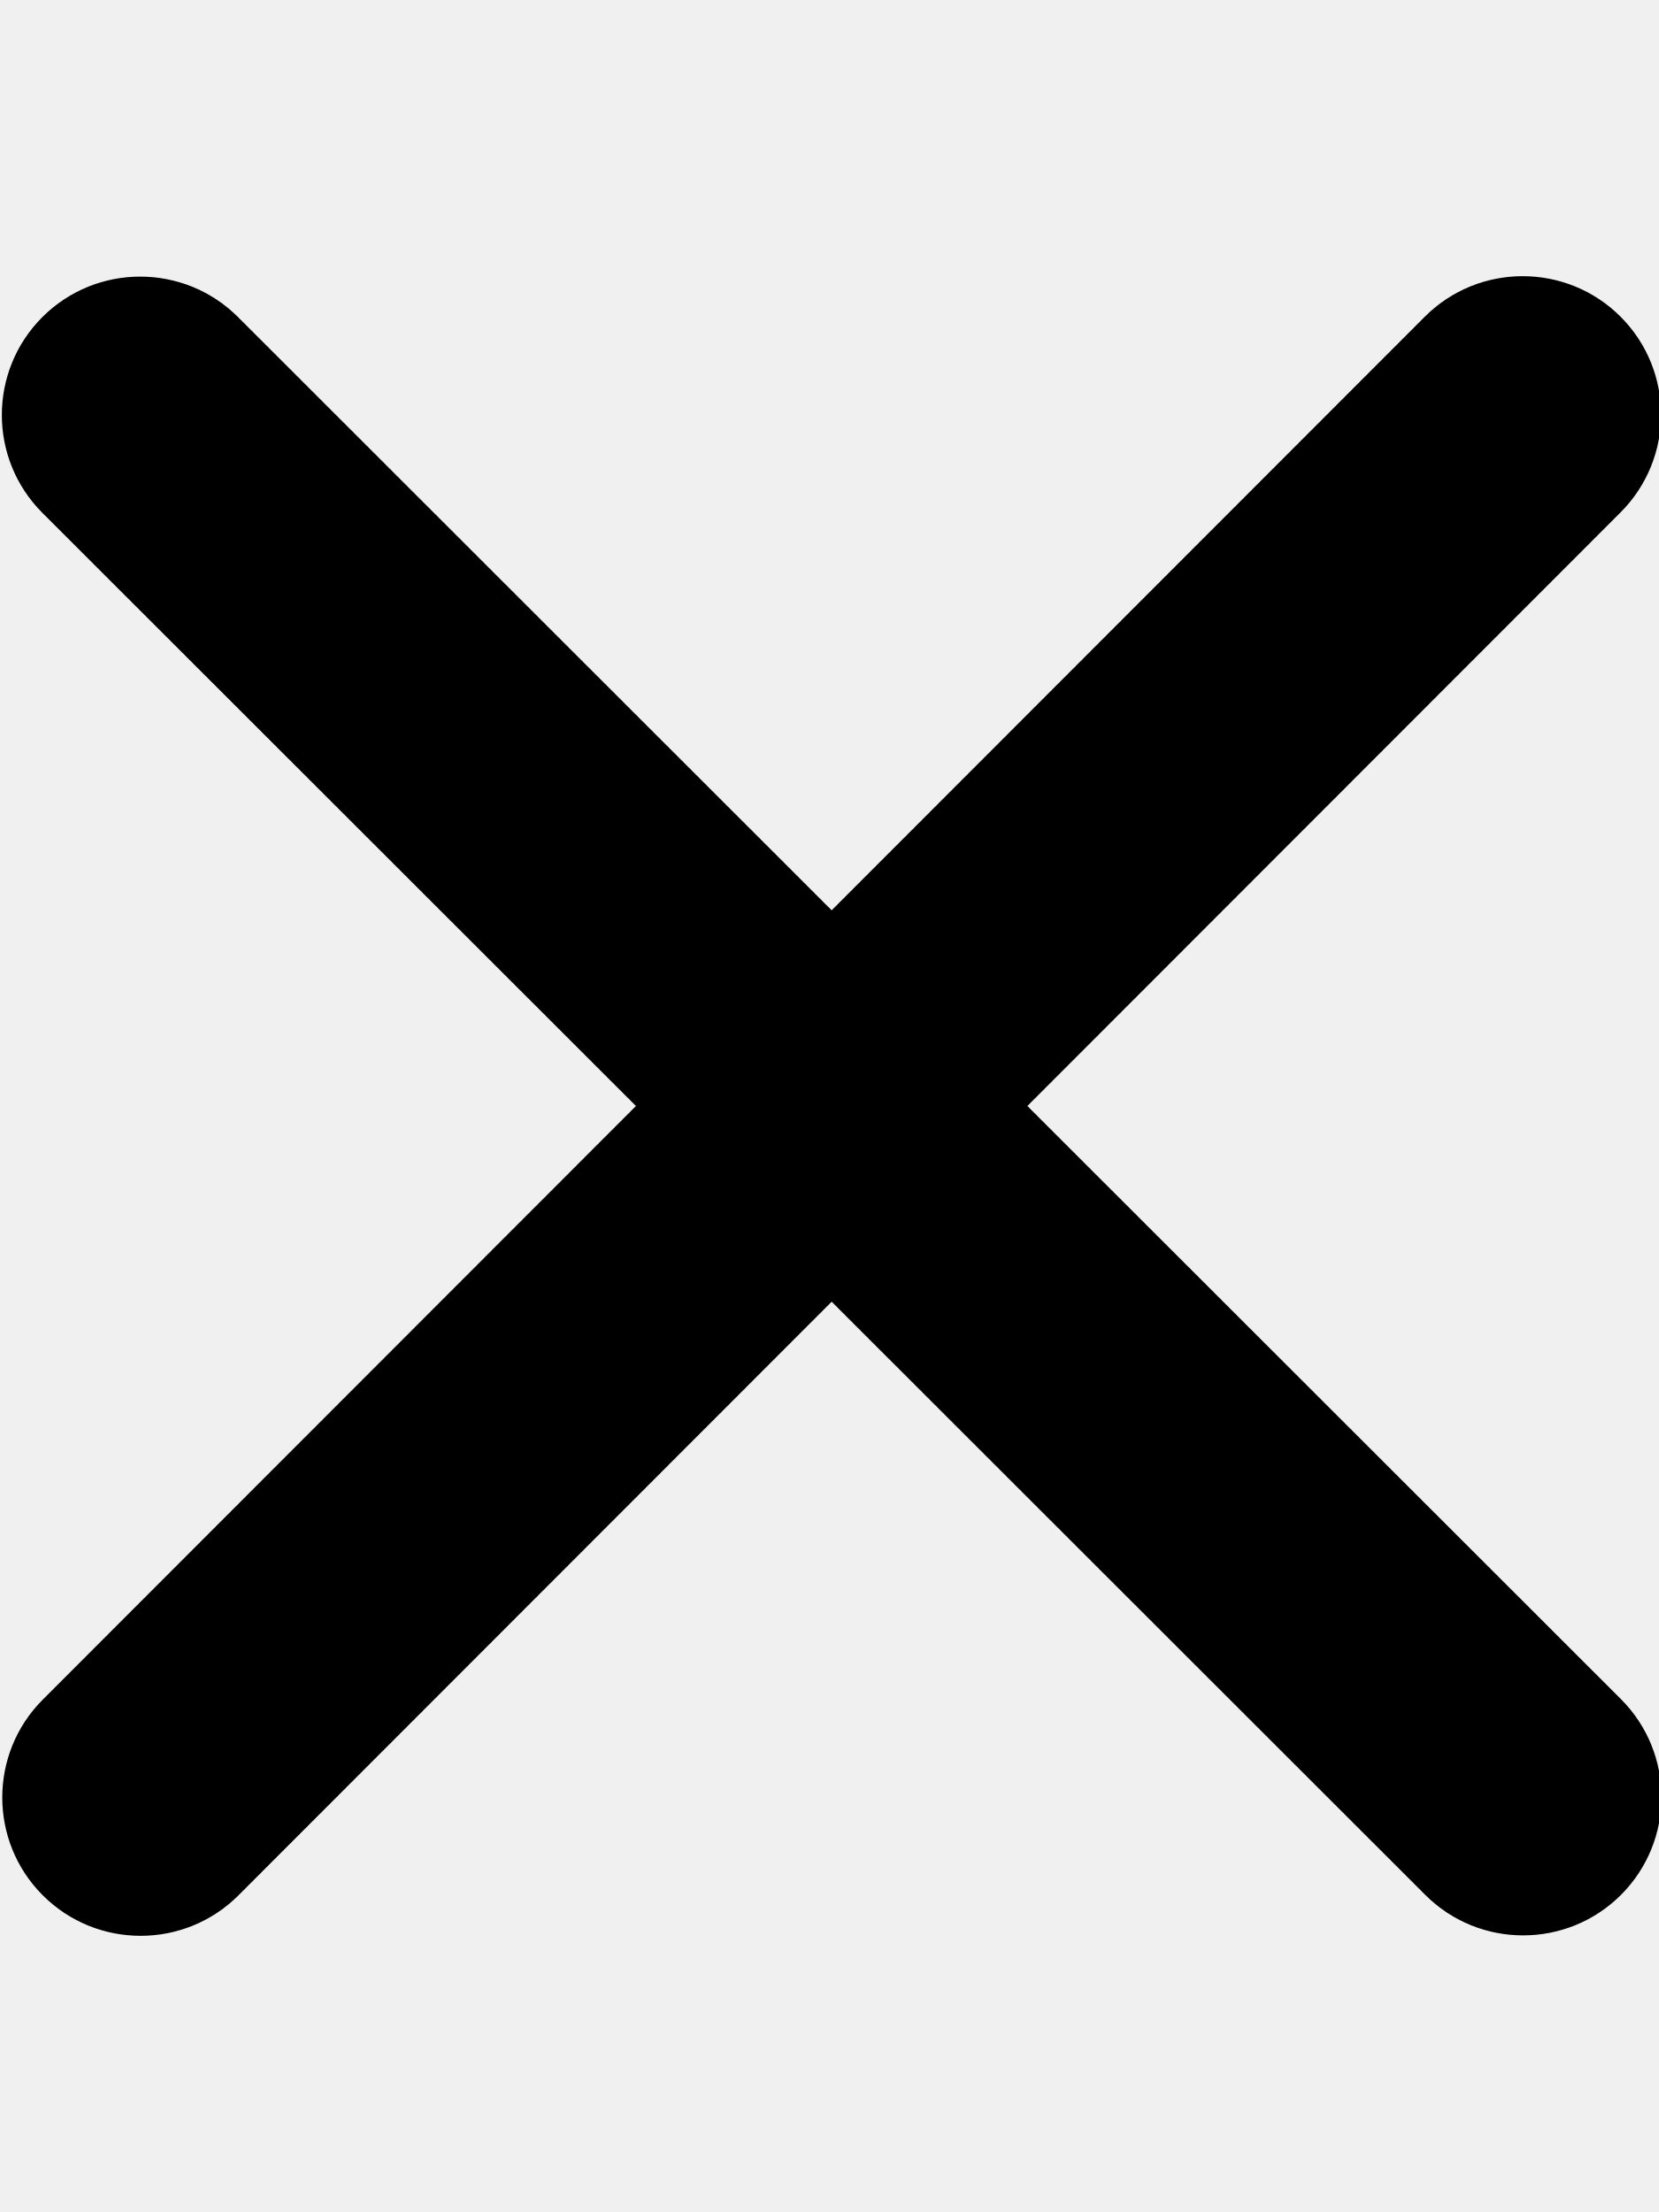
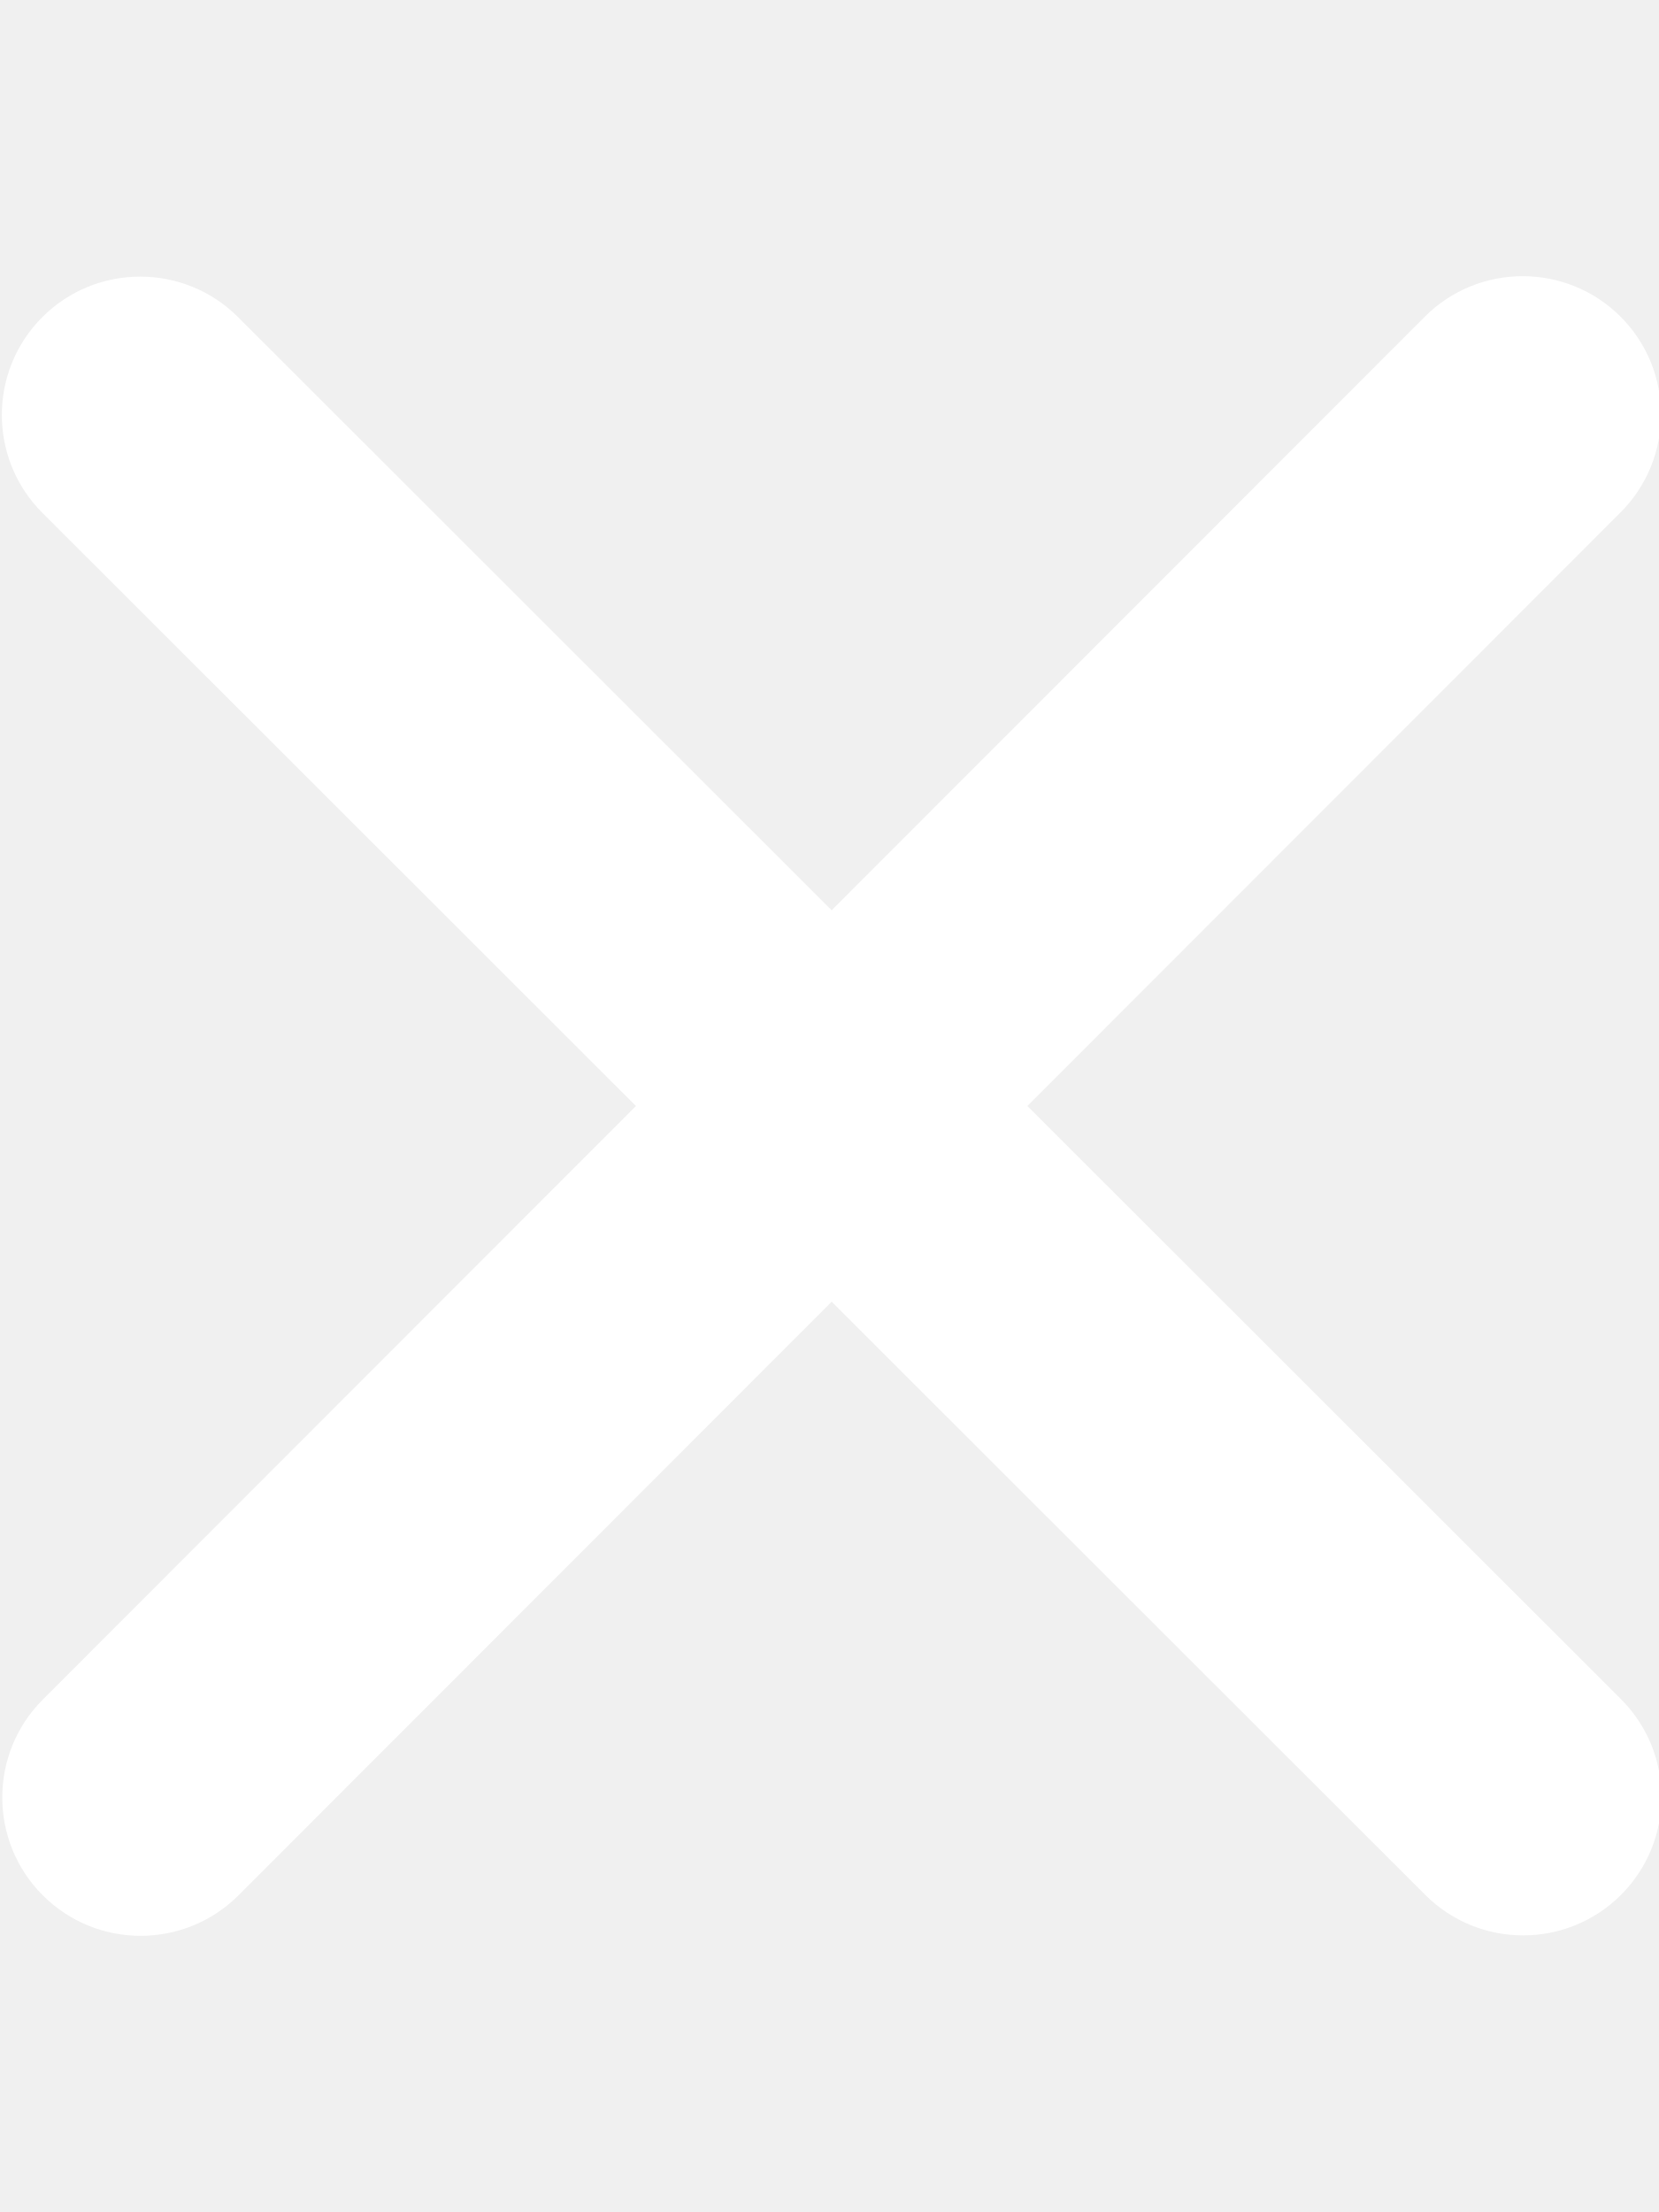
<svg xmlns="http://www.w3.org/2000/svg" viewBox="0 0 384 512">
-   <path d="M55.1 73.4c-12.5-12.5-32.8-12.5-45.3 0s-12.5 32.8 0 45.3L147.2 256 9.9 393.4c-12.5 12.5-12.5 32.8 0 45.3s32.8 12.5 45.3 0L192.5 301.3 329.9 438.6c12.5 12.5 32.8 12.5 45.3 0s12.5-32.8 0-45.3L237.8 256 375.1 118.6c12.5-12.5 12.5-32.8 0-45.3s-32.8-12.5-45.3 0L192.5 210.7 55.1 73.4z" />
+   <path fill="#ffffff" d="M55.1 73.4c-12.5-12.5-32.8-12.5-45.3 0s-12.5 32.8 0 45.3L147.2 256 9.9 393.4c-12.5 12.5-12.5 32.8 0 45.3s32.8 12.5 45.3 0L192.5 301.3 329.9 438.6c12.5 12.5 32.8 12.5 45.3 0s12.5-32.8 0-45.3L237.8 256 375.1 118.6c12.5-12.5 12.5-32.8 0-45.3s-32.8-12.5-45.3 0L192.5 210.7 55.1 73.4z" />
</svg>
